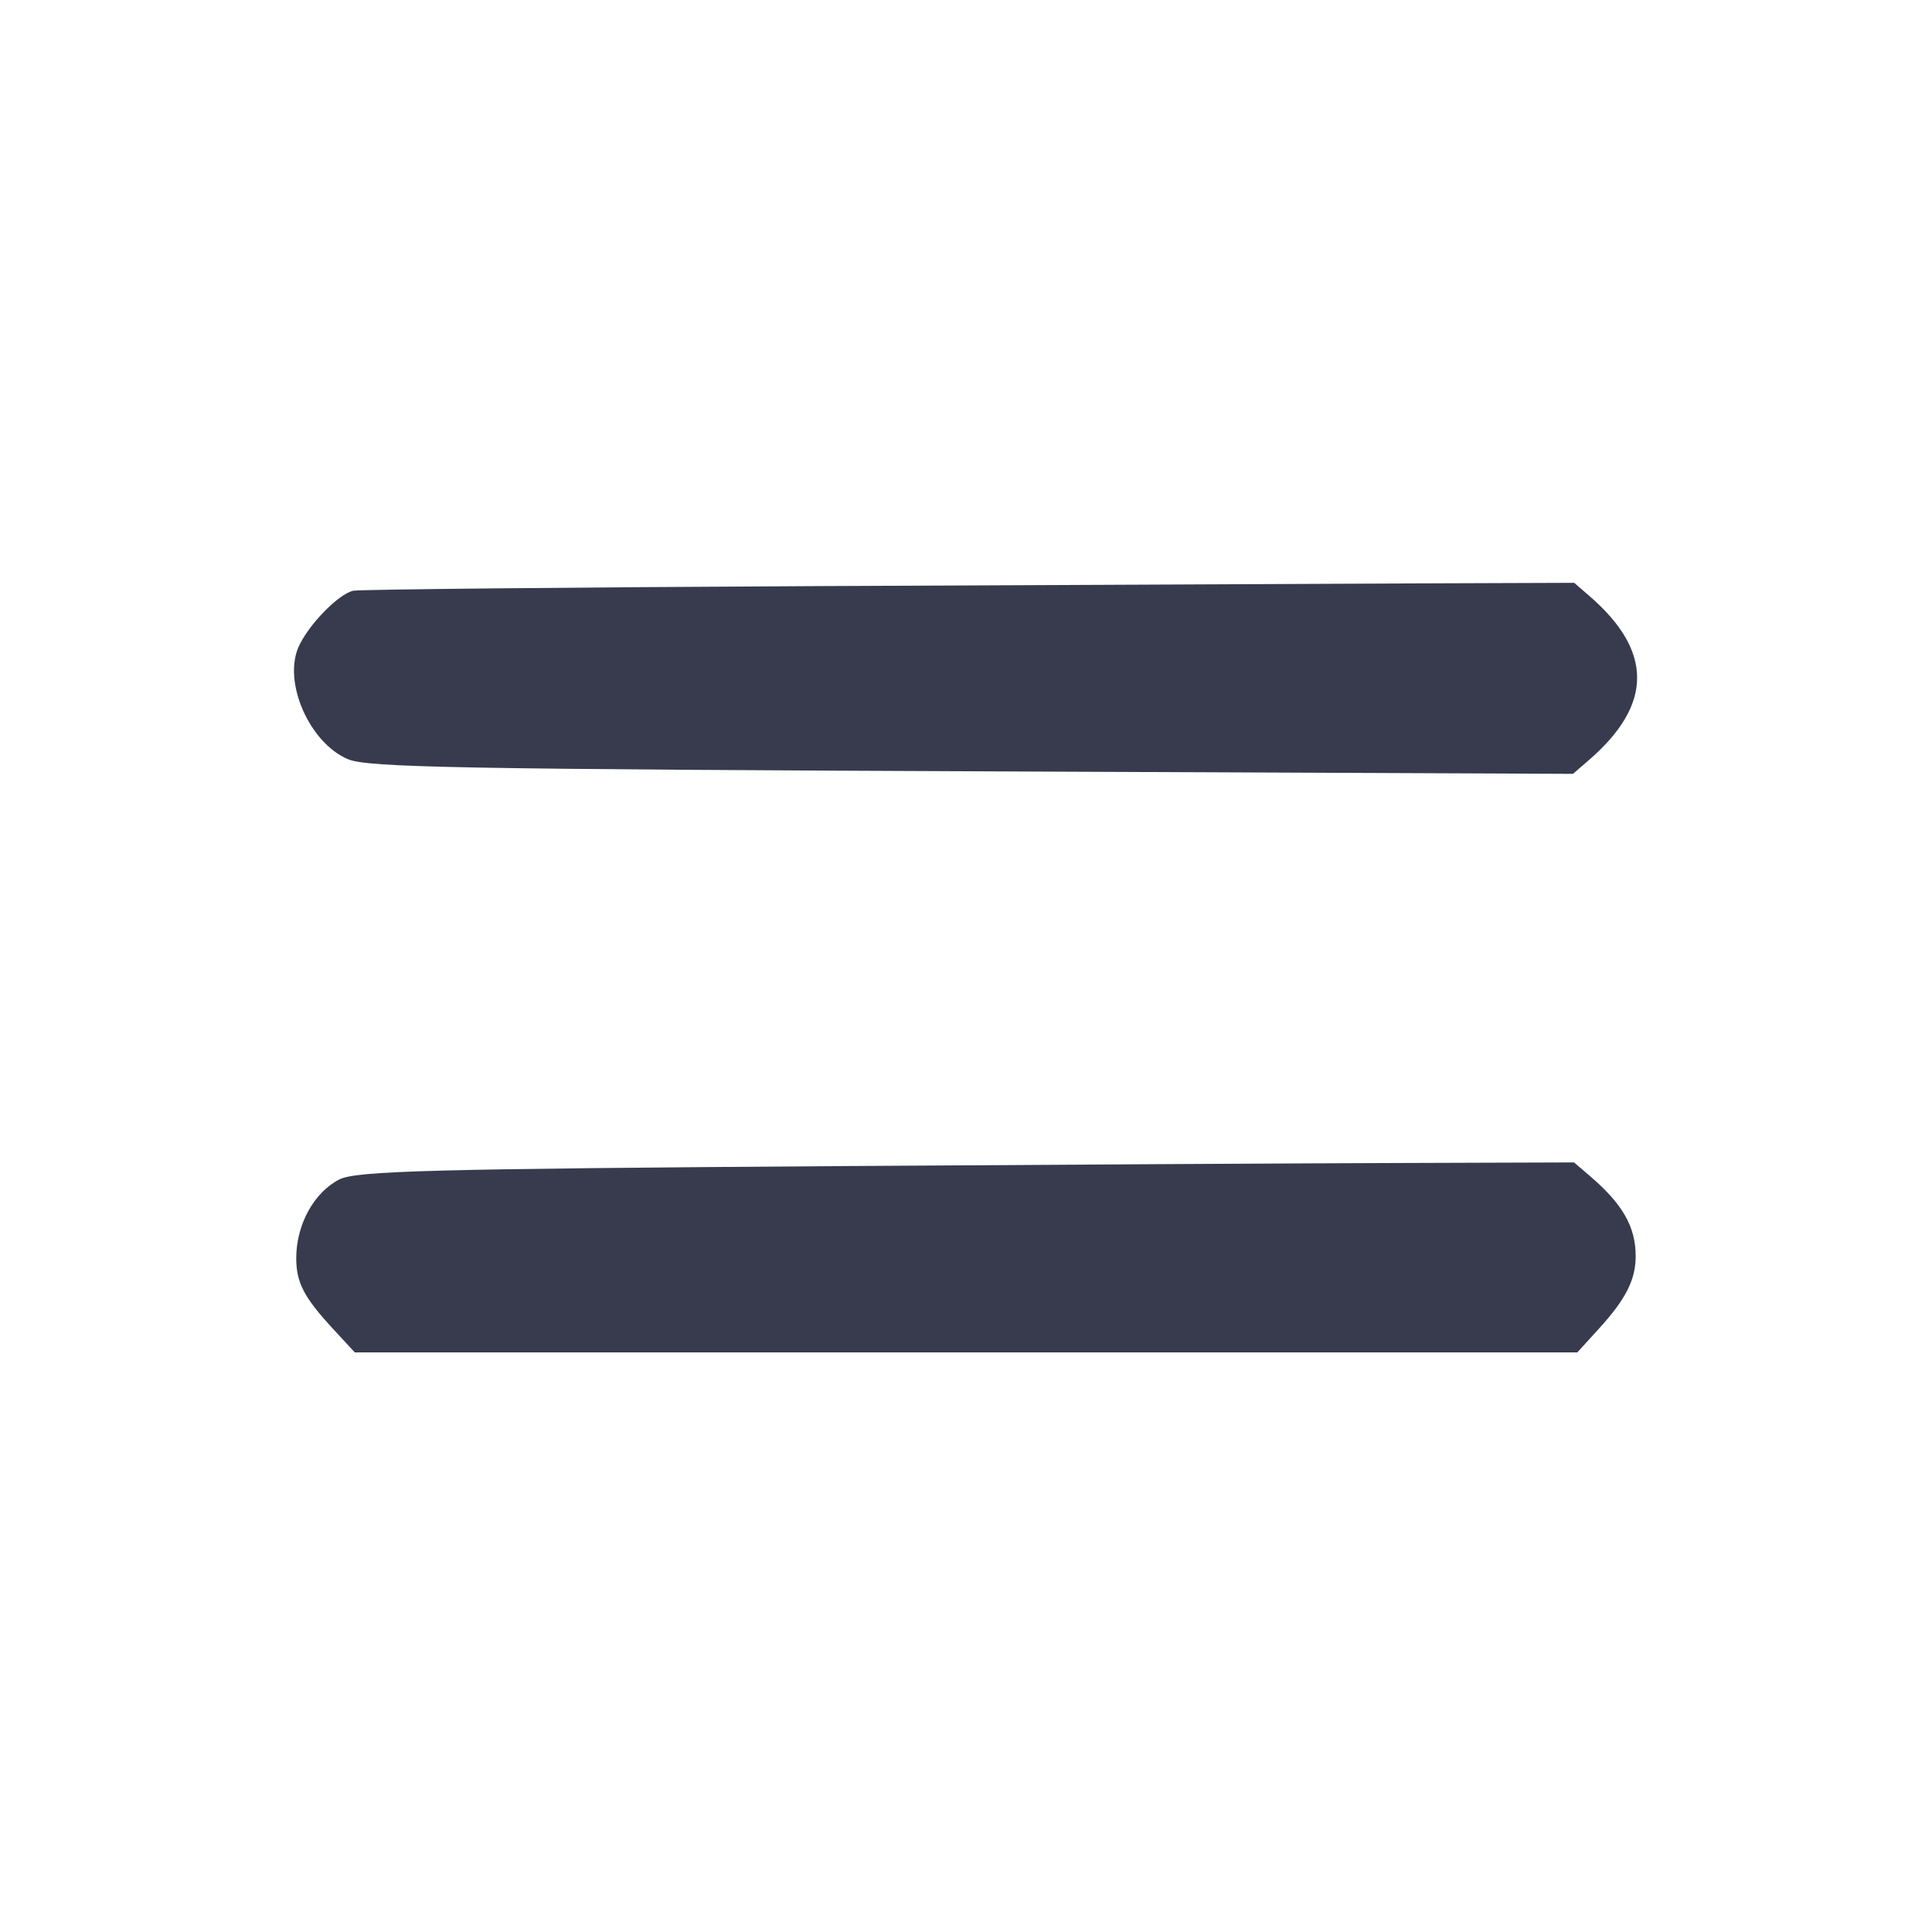
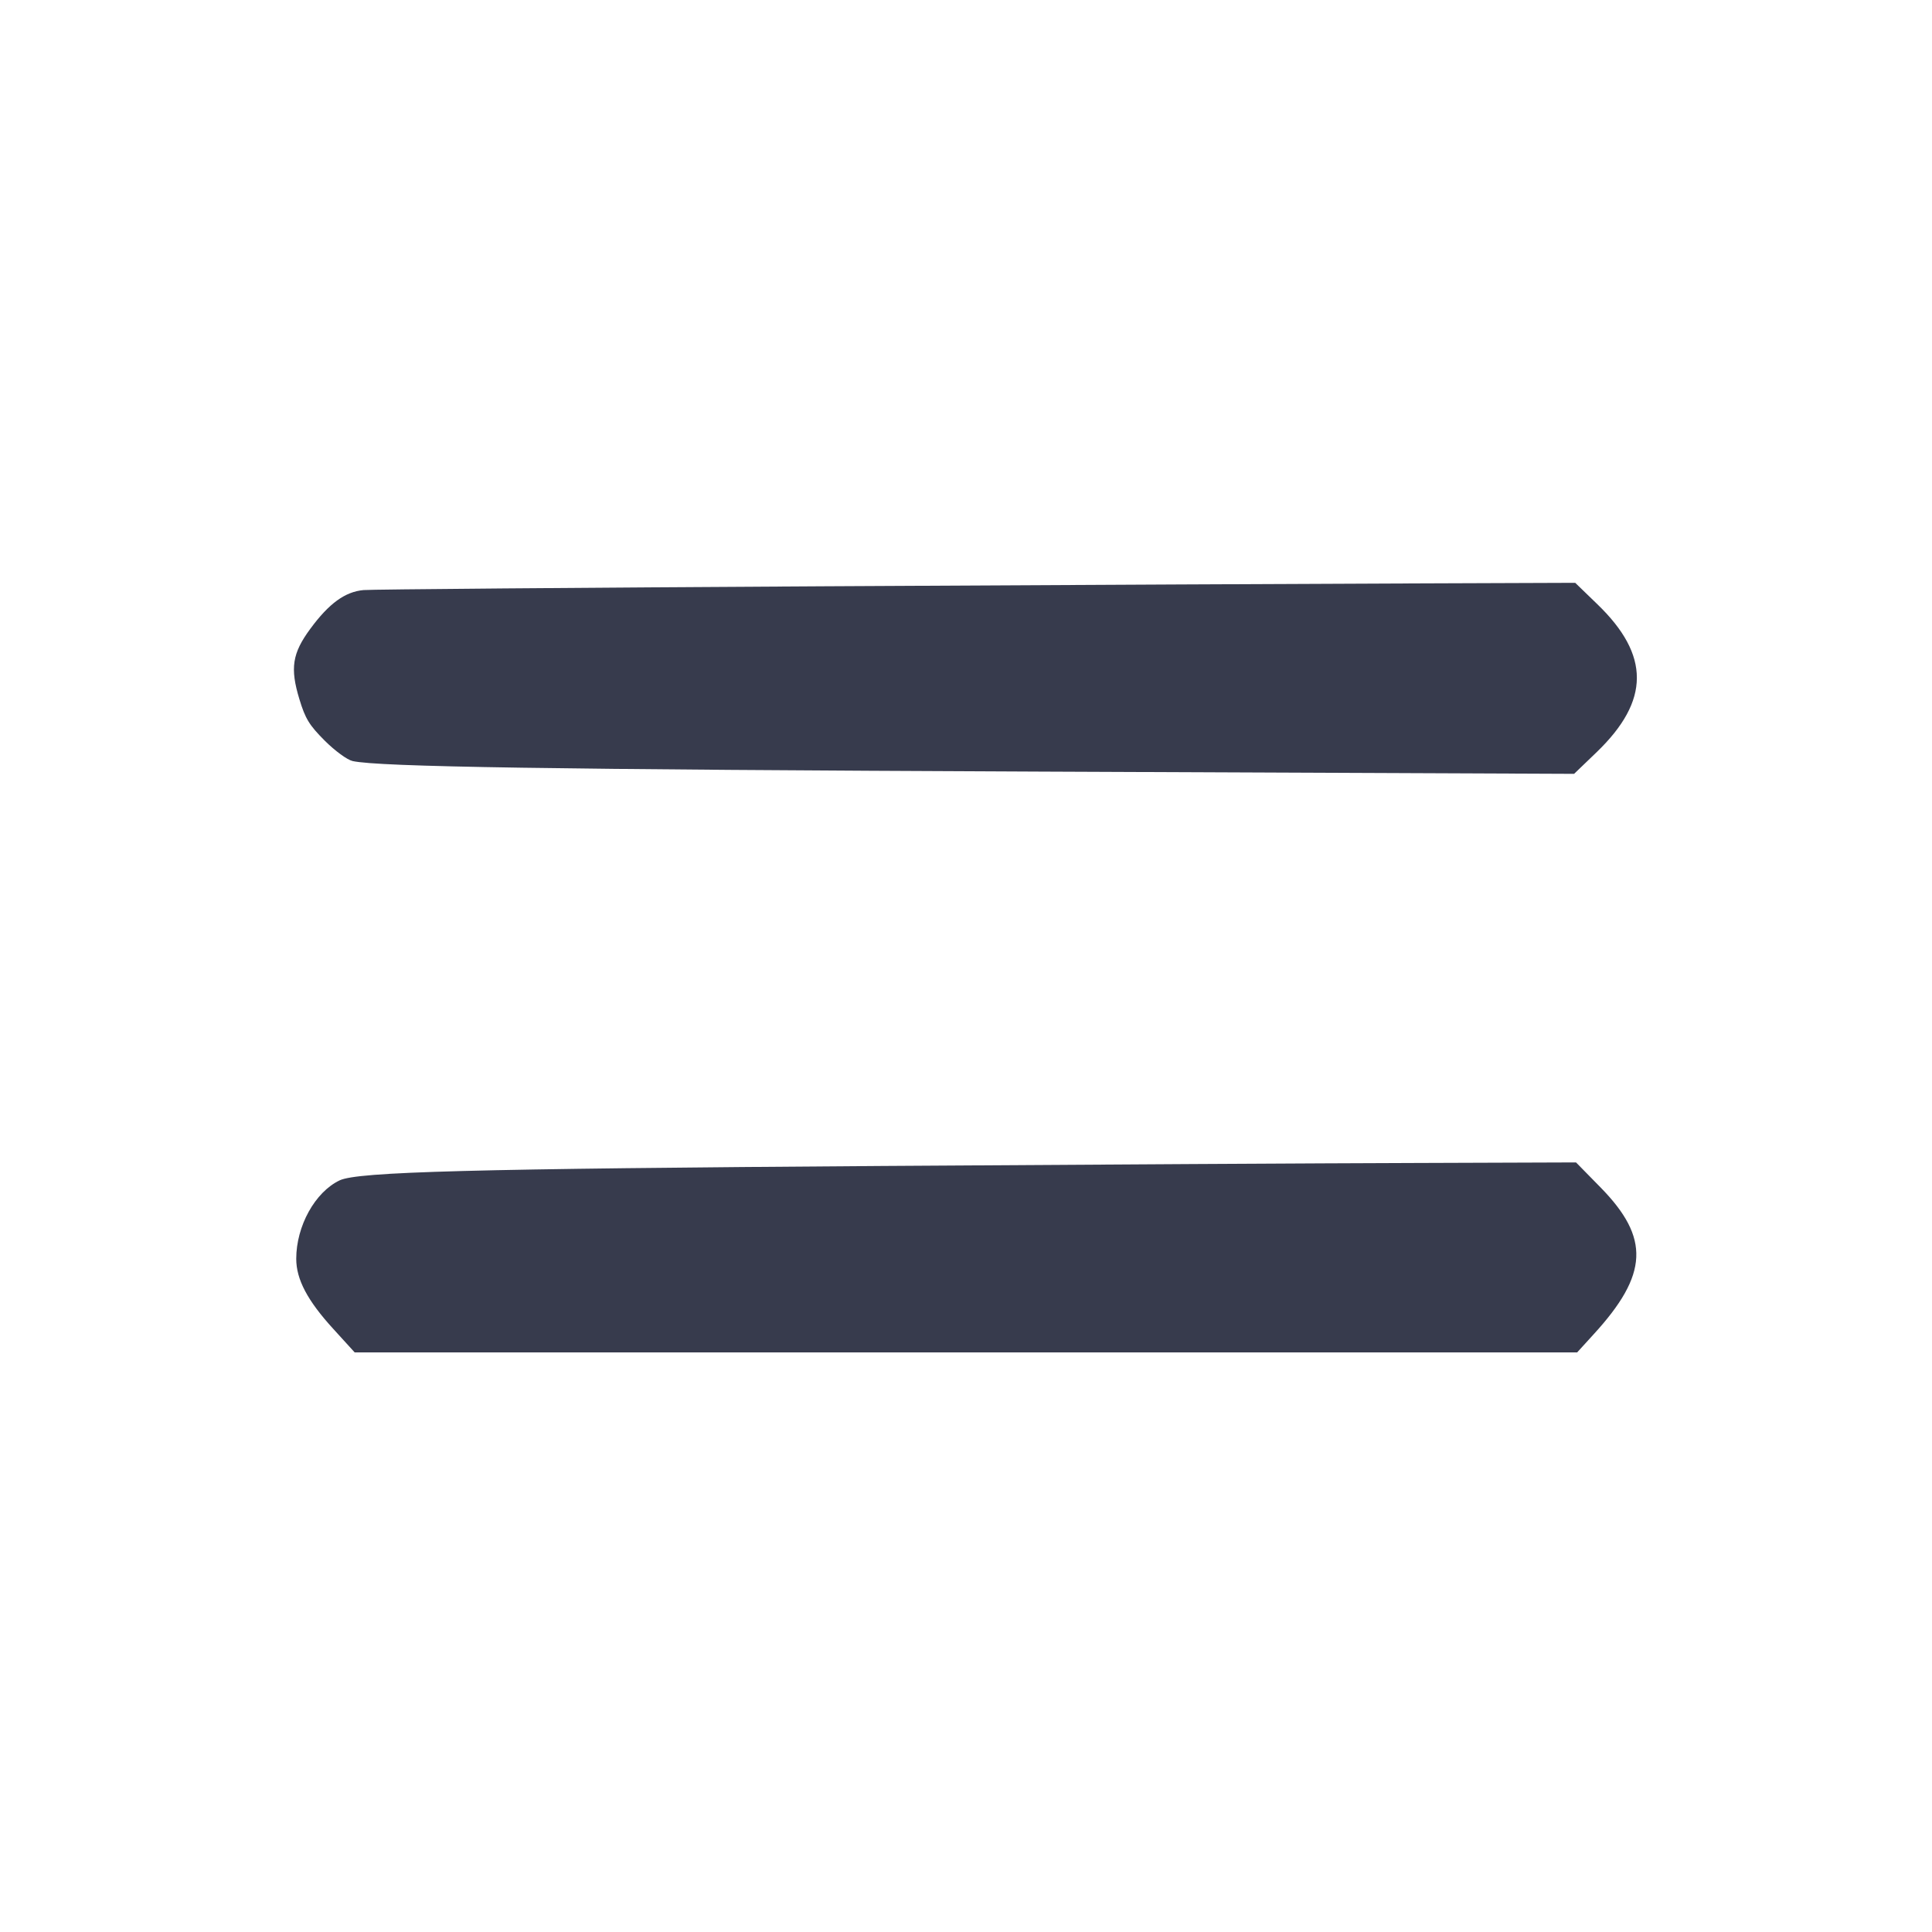
<svg xmlns="http://www.w3.org/2000/svg" width="24" height="24" viewBox="0 0 24 24" fill="none">
-   <path d="M10.100 7.281 C 7.042 7.296,4.473 7.322,4.390 7.338 C 4.208 7.375,3.830 7.762,3.709 8.036 C 3.514 8.475,3.844 9.227,4.320 9.430 C 4.564 9.535,5.673 9.555,12.720 9.584 L 19.540 9.613 19.739 9.441 C 20.534 8.753,20.536 8.089,19.746 7.405 L 19.555 7.240 17.608 7.247 C 16.536 7.251,13.158 7.267,10.100 7.281 M10.520 14.485 C 5.344 14.520,4.421 14.544,4.212 14.653 C 3.897 14.817,3.680 15.215,3.680 15.629 C 3.680 15.930,3.775 16.114,4.123 16.492 L 4.407 16.800 12.000 16.800 L 19.594 16.800 19.858 16.510 C 20.197 16.139,20.320 15.896,20.319 15.602 C 20.318 15.239,20.157 14.957,19.752 14.610 L 19.553 14.440 17.447 14.447 C 16.288 14.450,13.171 14.468,10.520 14.485 " fill="#373B4D" stroke="none" fill-rule="evenodd" />
+   <path d="M10.220 7.283 C 7.184 7.300,4.617 7.321,4.516 7.330 C 4.286 7.351,4.087 7.496,3.855 7.811 C 3.630 8.116,3.602 8.300,3.719 8.685 C 3.793 8.929,3.841 9.007,4.033 9.200 C 4.164 9.330,4.312 9.438,4.380 9.454 C 4.704 9.526,6.822 9.559,12.907 9.585 L 19.554 9.613 19.838 9.340 C 20.497 8.703,20.499 8.139,19.844 7.507 L 19.568 7.240 17.654 7.247 C 16.601 7.250,13.256 7.267,10.220 7.283 M10.960 14.484 C 5.833 14.519,4.445 14.556,4.219 14.663 C 3.914 14.808,3.680 15.230,3.680 15.637 C 3.680 15.893,3.819 16.157,4.142 16.510 L 4.406 16.800 11.999 16.800 L 19.592 16.800 19.797 16.575 C 20.478 15.831,20.499 15.379,19.882 14.750 L 19.578 14.440 17.579 14.447 C 16.479 14.450,13.501 14.467,10.960 14.484 " fill="#373B4D" stroke="none" fill-rule="evenodd" />
</svg>
